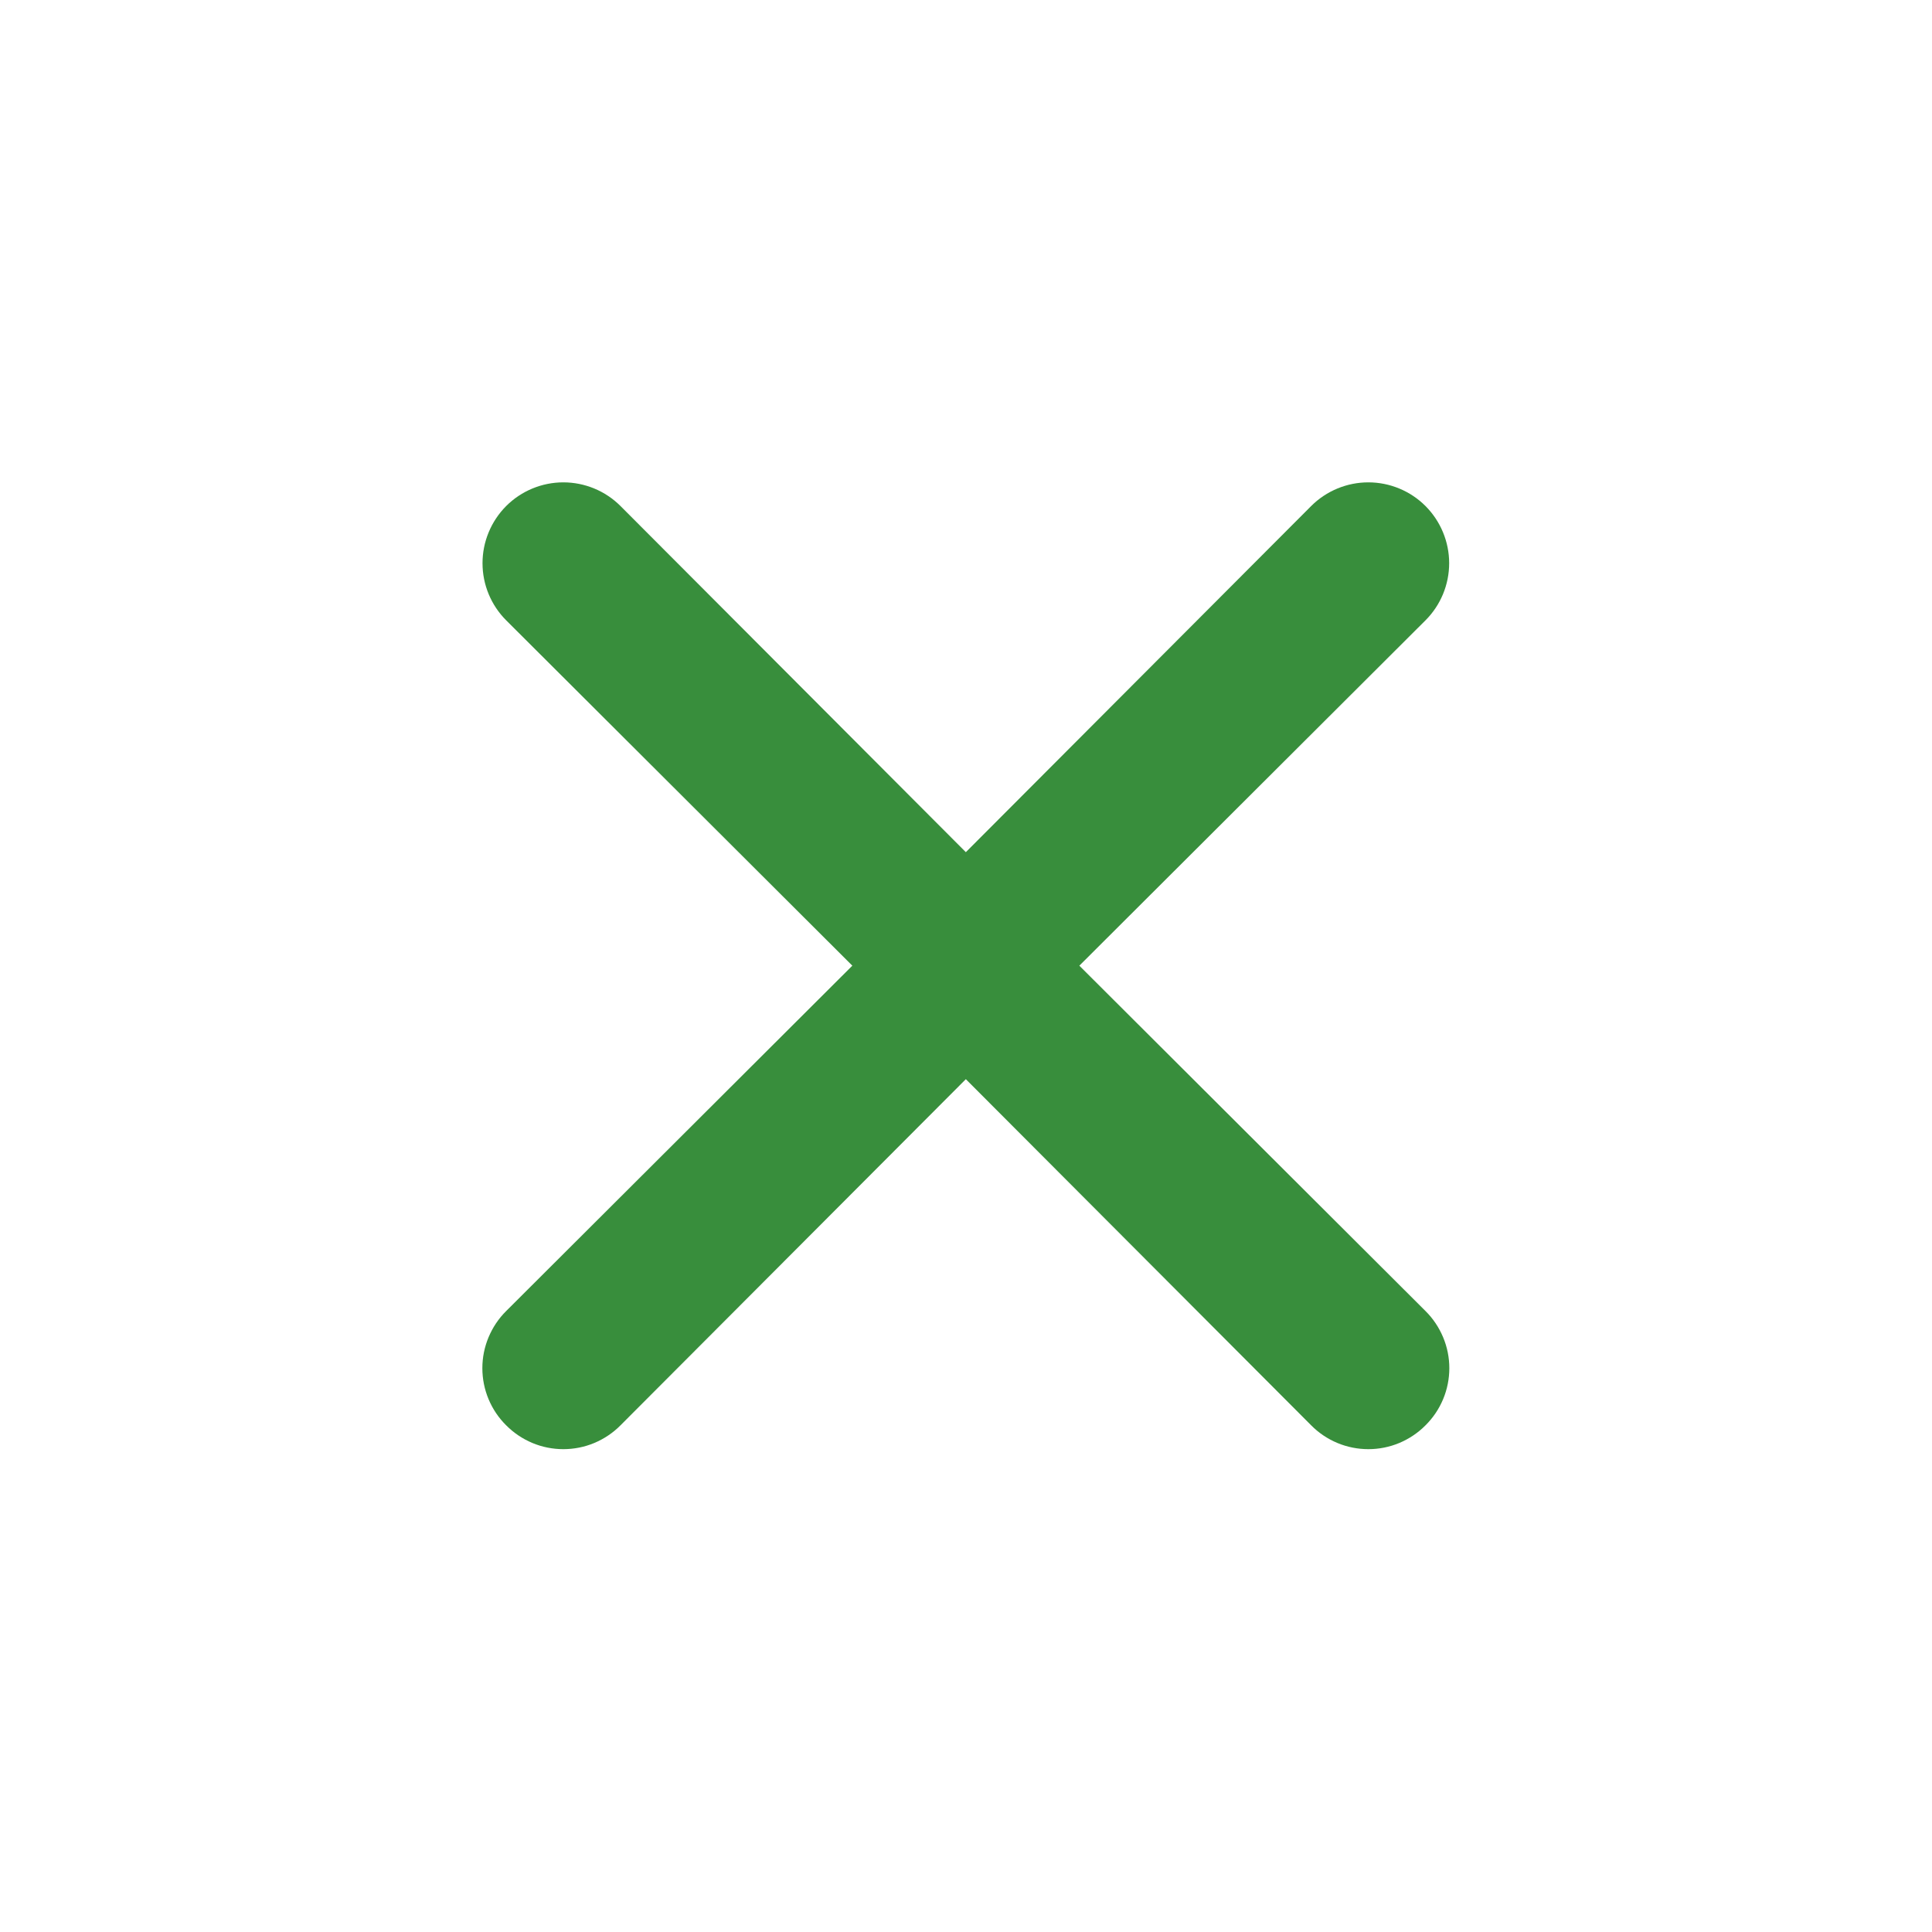
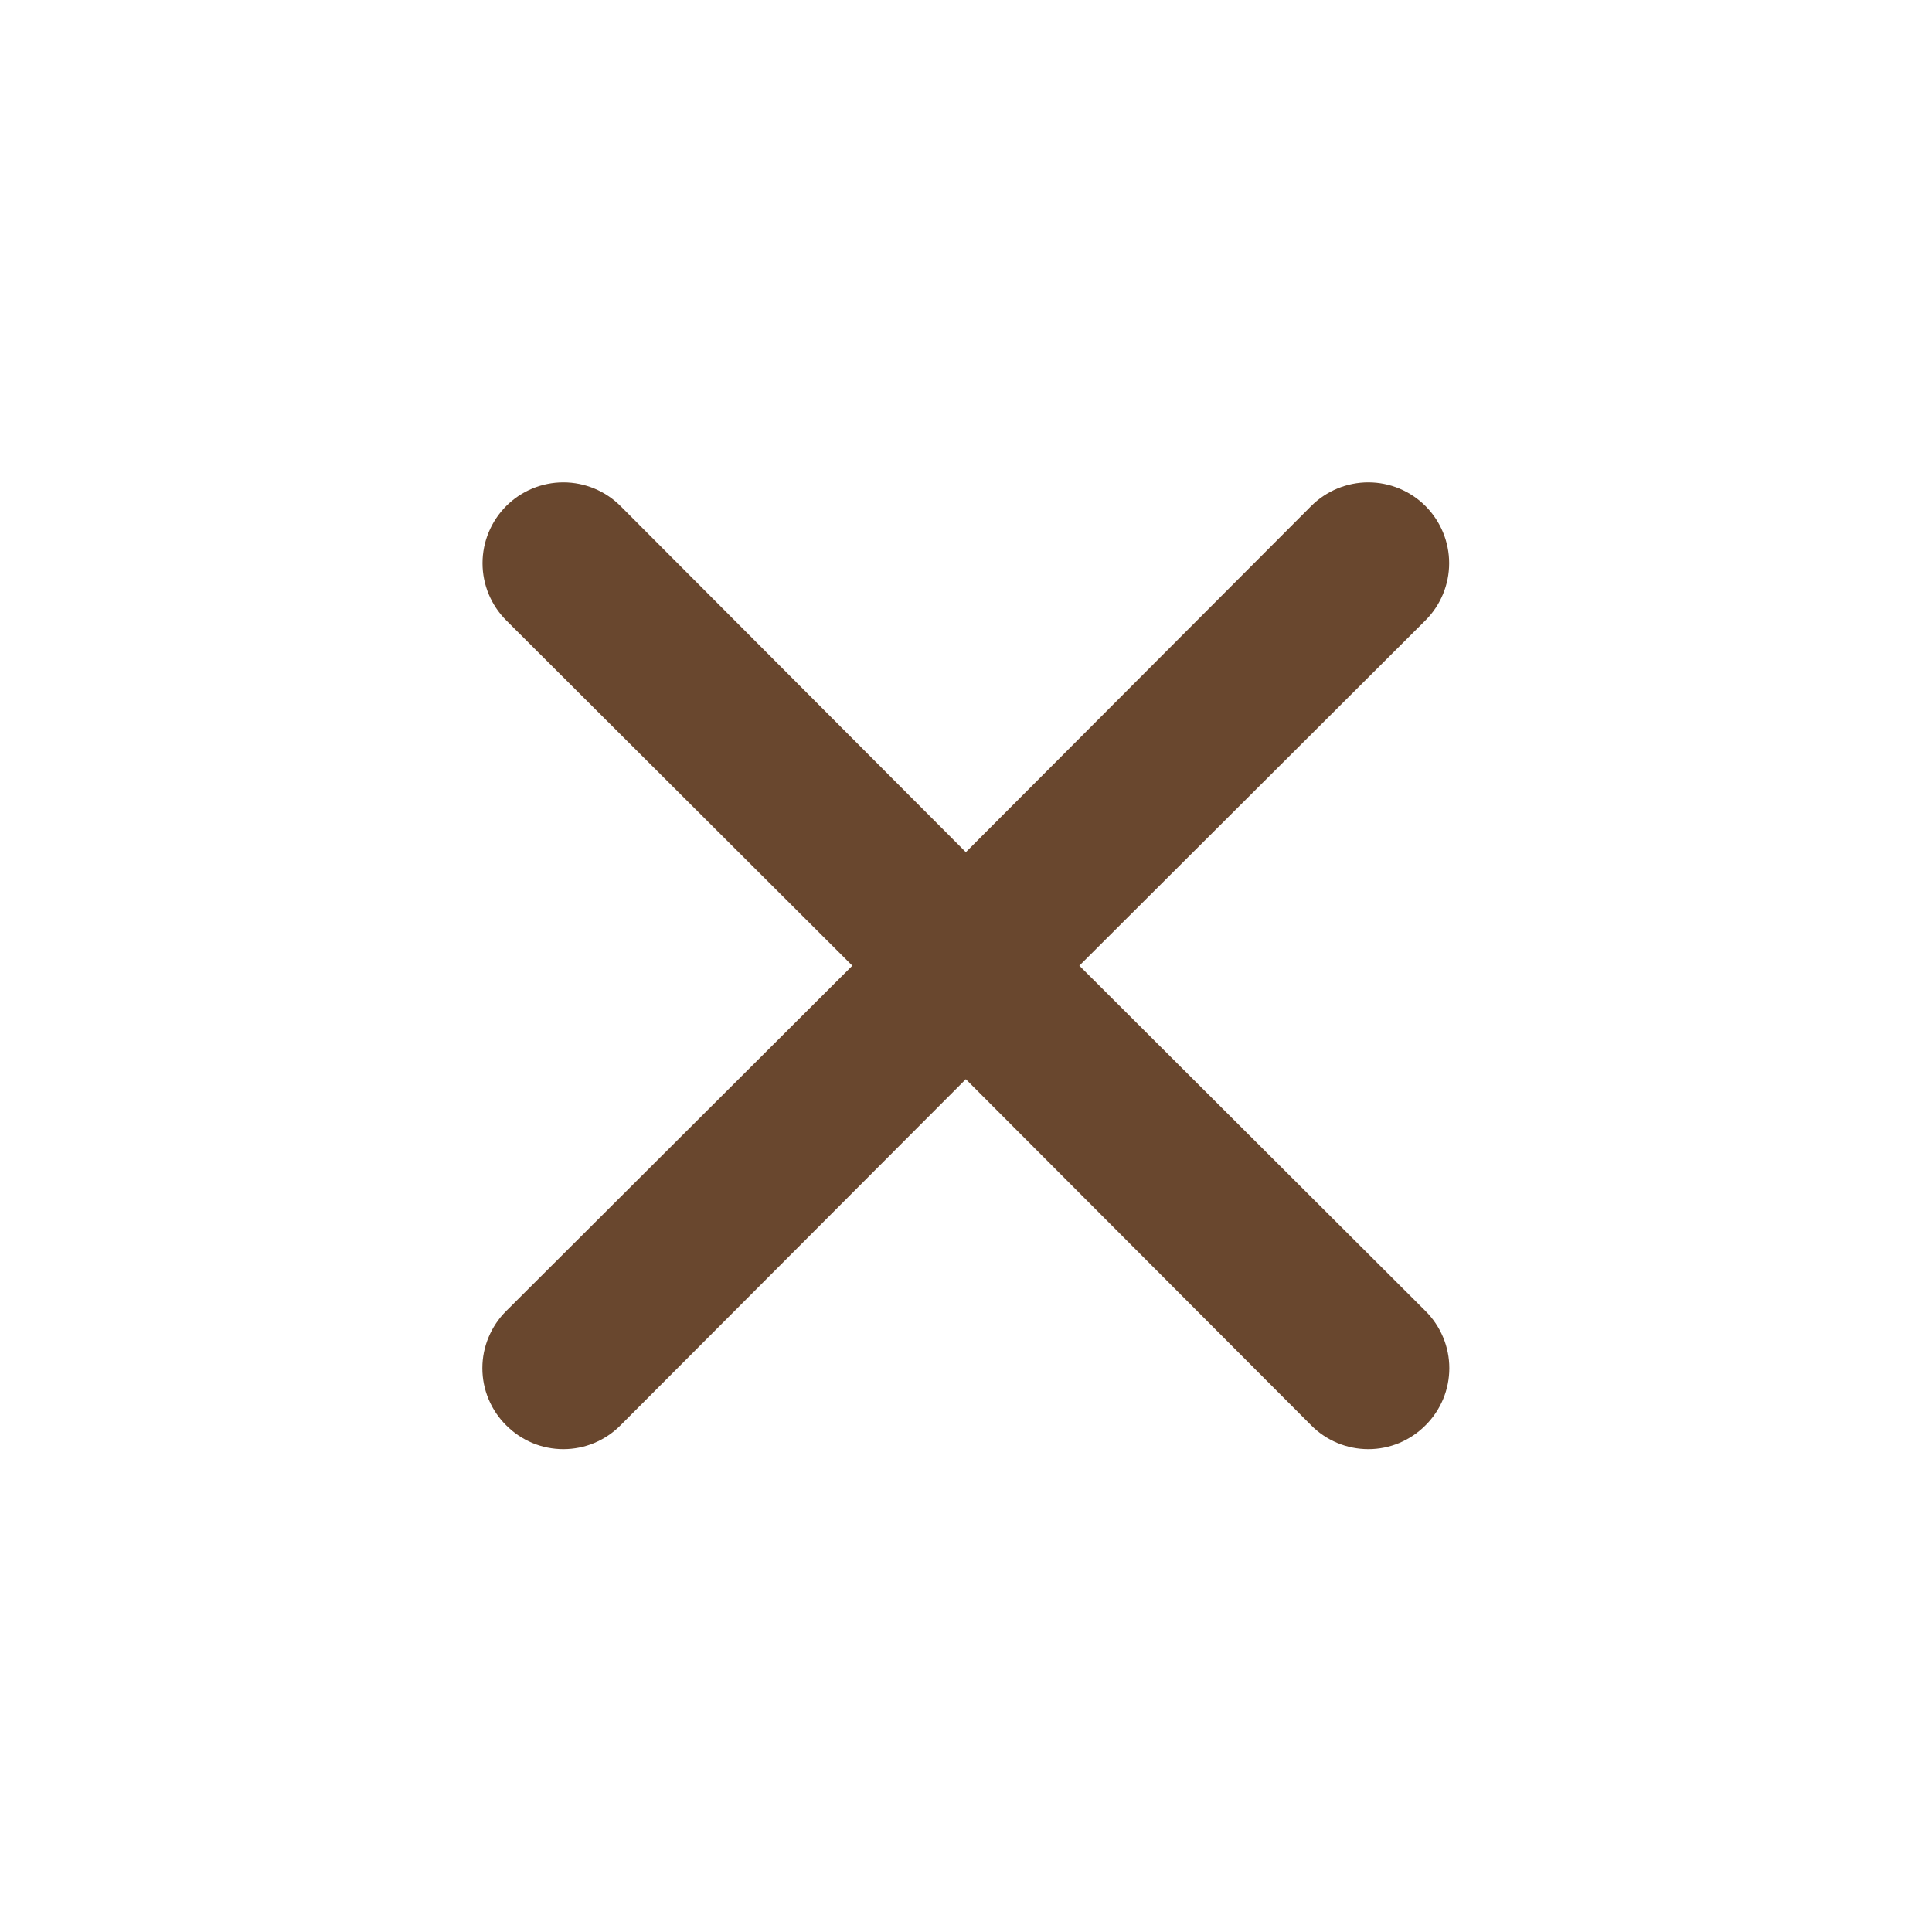
<svg xmlns="http://www.w3.org/2000/svg" width="24" height="24" viewBox="0 0 24 24" fill="none">
  <g id="Cancel / 24 / Outline">
-     <path id="Vector" d="M13.408 11.996L17.708 7.706C17.896 7.518 18.002 7.263 18.002 6.996C18.002 6.73 17.896 6.475 17.708 6.286C17.52 6.098 17.264 5.992 16.998 5.992C16.732 5.992 16.476 6.098 16.288 6.286L11.998 10.586L7.708 6.286C7.52 6.098 7.264 5.992 6.998 5.992C6.732 5.992 6.476 6.098 6.288 6.286C6.1 6.475 5.994 6.73 5.994 6.996C5.994 7.263 6.1 7.518 6.288 7.706L10.588 11.996L6.288 16.286C6.194 16.379 6.12 16.49 6.069 16.612C6.018 16.734 5.992 16.864 5.992 16.996C5.992 17.128 6.018 17.259 6.069 17.381C6.12 17.503 6.194 17.613 6.288 17.706C6.381 17.8 6.492 17.874 6.613 17.925C6.735 17.976 6.866 18.002 6.998 18.002C7.13 18.002 7.261 17.976 7.383 17.925C7.504 17.874 7.615 17.8 7.708 17.706L11.998 13.406L16.288 17.706C16.381 17.8 16.491 17.874 16.613 17.925C16.735 17.976 16.866 18.002 16.998 18.002C17.13 18.002 17.261 17.976 17.383 17.925C17.504 17.874 17.615 17.8 17.708 17.706C17.802 17.613 17.876 17.503 17.927 17.381C17.978 17.259 18.004 17.128 18.004 16.996C18.004 16.864 17.978 16.734 17.927 16.612C17.876 16.49 17.802 16.379 17.708 16.286L13.408 11.996Z" fill="#388E3C" />
+     <path id="Vector" d="M13.408 11.996L17.708 7.706C17.896 7.518 18.002 7.263 18.002 6.996C18.002 6.73 17.896 6.475 17.708 6.286C17.52 6.098 17.264 5.992 16.998 5.992C16.732 5.992 16.476 6.098 16.288 6.286L11.998 10.586L7.708 6.286C7.52 6.098 7.264 5.992 6.998 5.992C6.732 5.992 6.476 6.098 6.288 6.286C6.1 6.475 5.994 6.73 5.994 6.996C5.994 7.263 6.1 7.518 6.288 7.706L10.588 11.996L6.288 16.286C6.194 16.379 6.12 16.49 6.069 16.612C6.018 16.734 5.992 16.864 5.992 16.996C5.992 17.128 6.018 17.259 6.069 17.381C6.12 17.503 6.194 17.613 6.288 17.706C6.381 17.8 6.492 17.874 6.613 17.925C6.735 17.976 6.866 18.002 6.998 18.002C7.13 18.002 7.261 17.976 7.383 17.925C7.504 17.874 7.615 17.8 7.708 17.706L11.998 13.406L16.288 17.706C16.381 17.8 16.491 17.874 16.613 17.925C16.735 17.976 16.866 18.002 16.998 18.002C17.13 18.002 17.261 17.976 17.383 17.925C17.504 17.874 17.615 17.8 17.708 17.706C17.802 17.613 17.876 17.503 17.927 17.381C17.978 17.259 18.004 17.128 18.004 16.996C18.004 16.864 17.978 16.734 17.927 16.612C17.876 16.49 17.802 16.379 17.708 16.286L13.408 11.996Z" fill="#69472E" />
  </g>
</svg>
